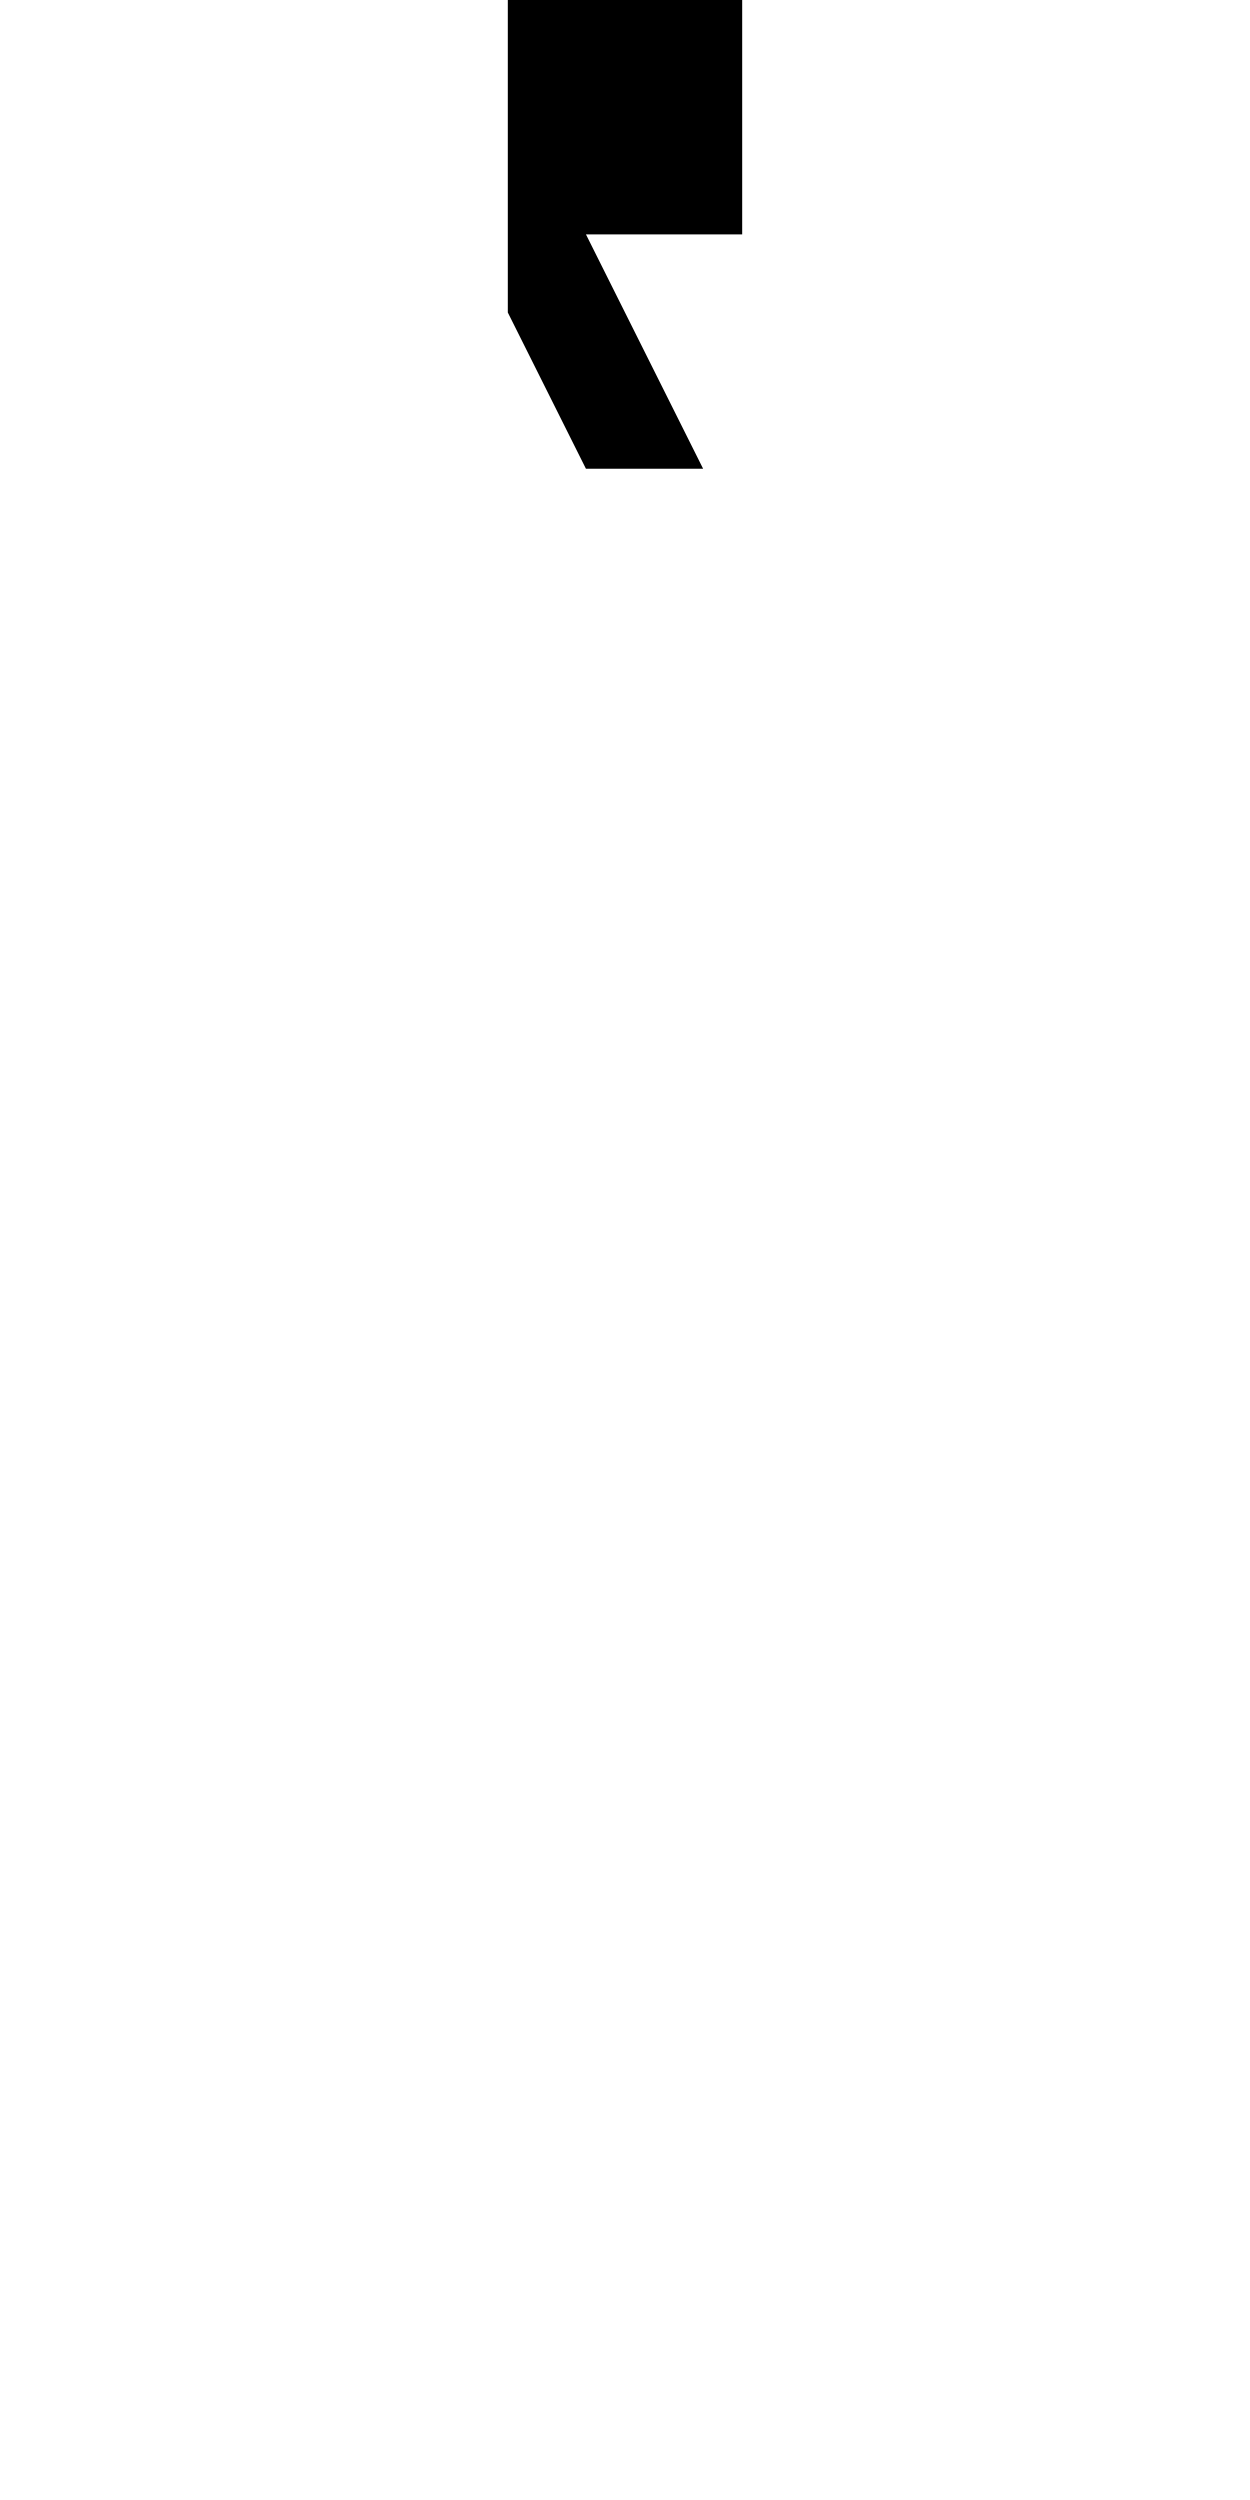
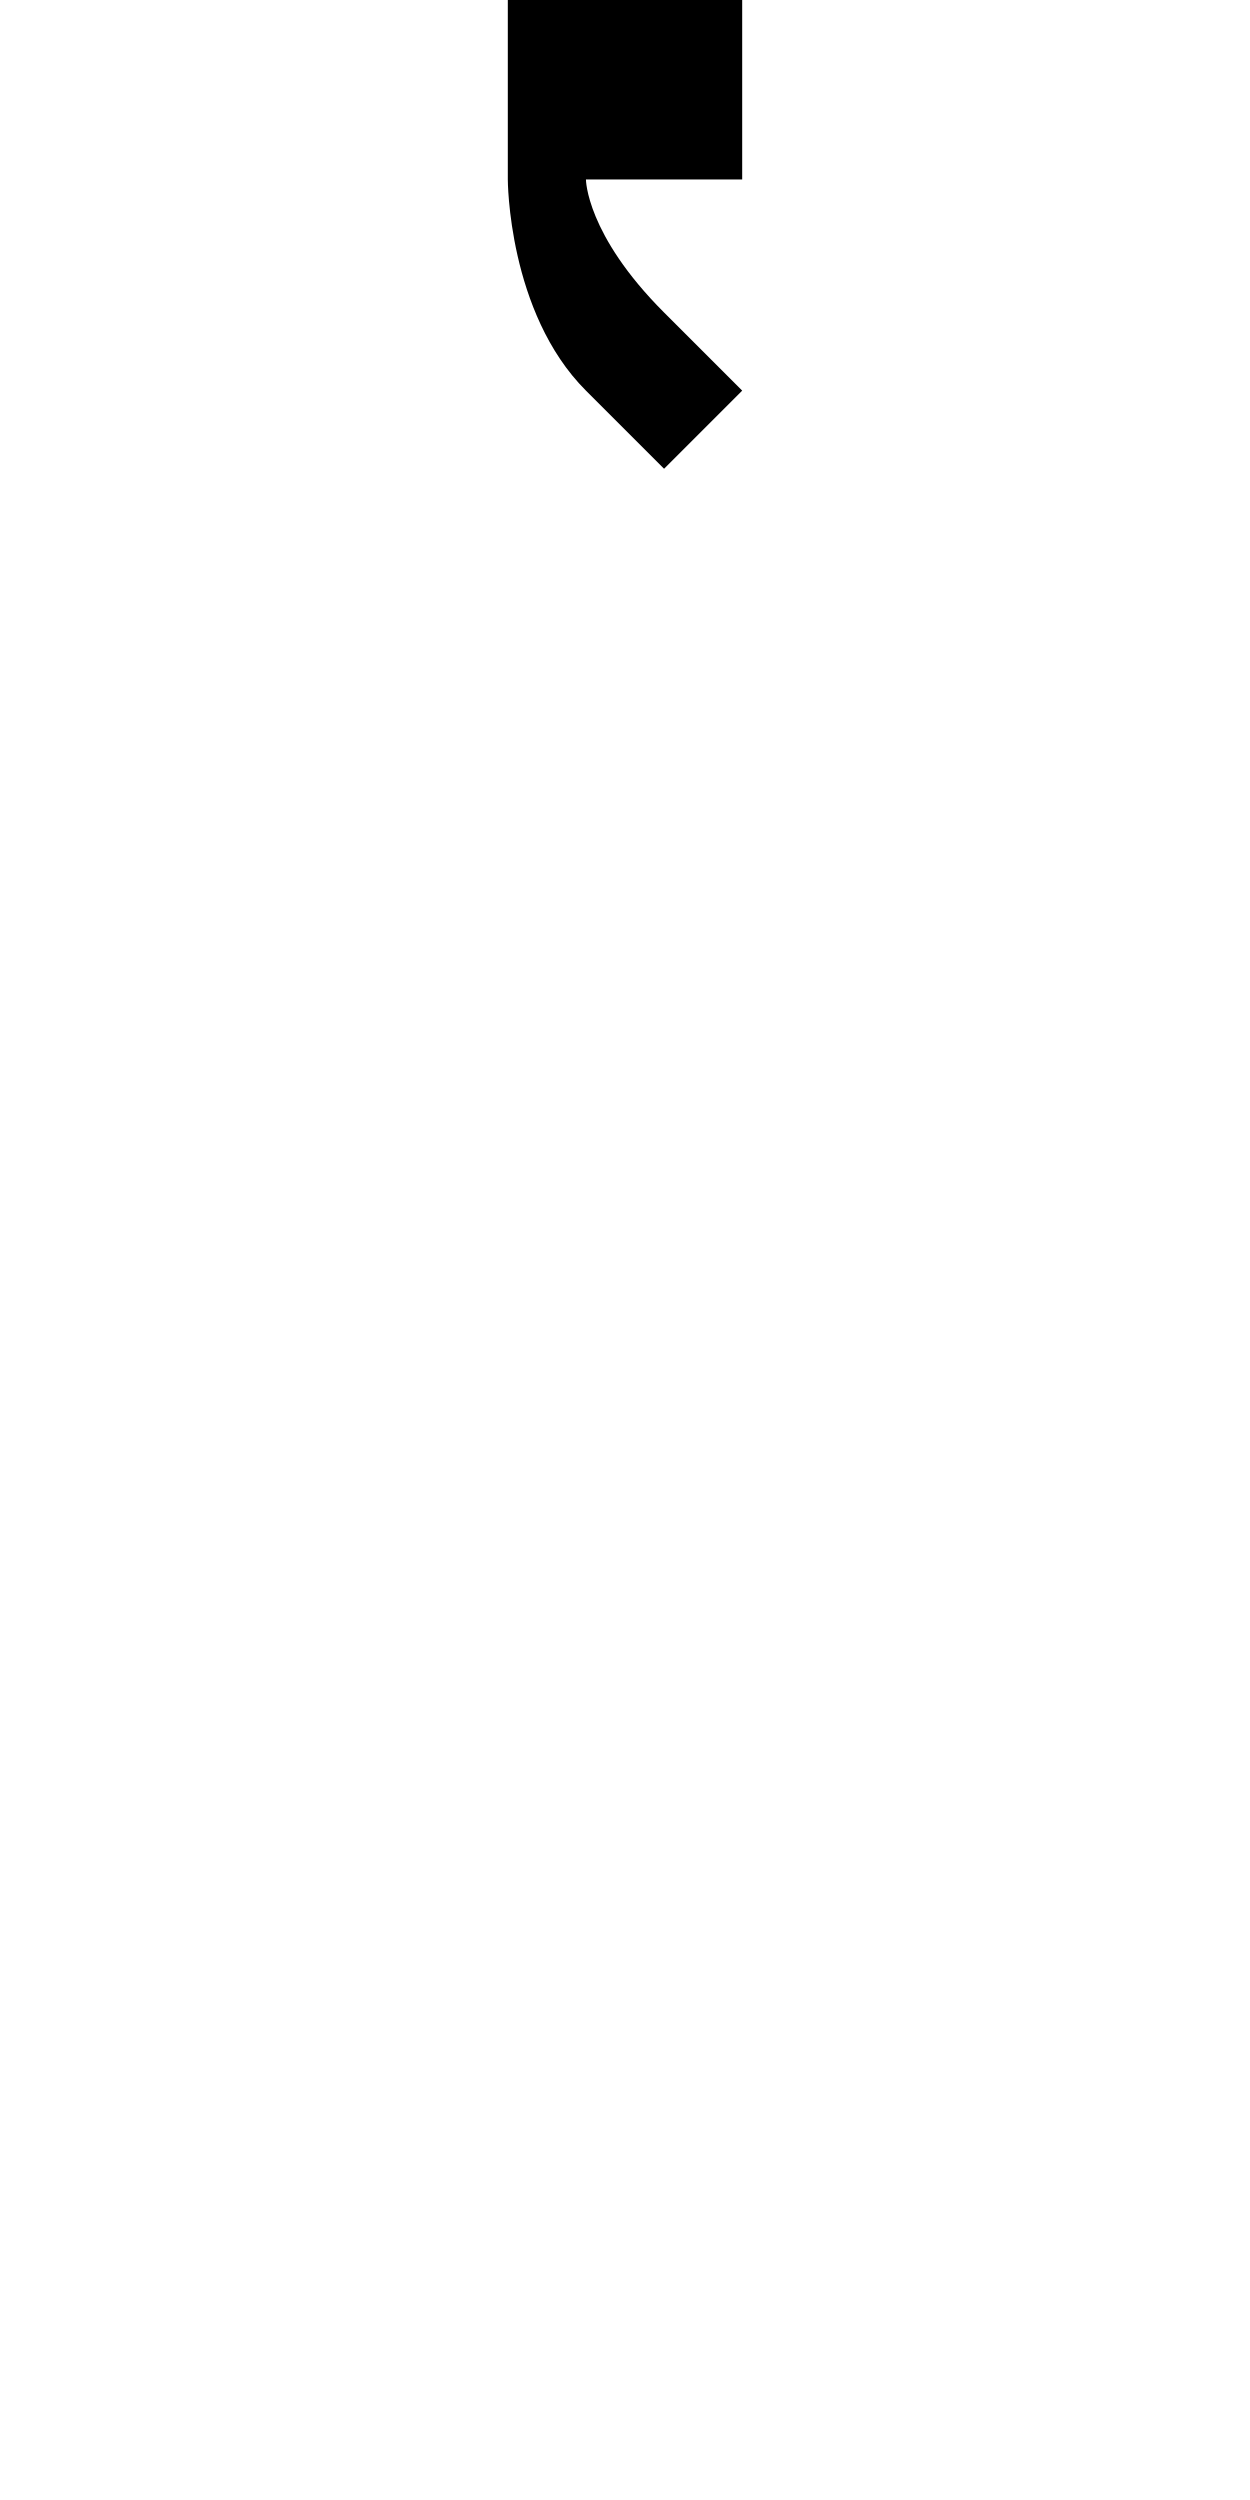
<svg xmlns="http://www.w3.org/2000/svg" version="1.1" width="1024" height="2048" id="svg3355">
  <defs id="defs3357" />
-   <path d="m 608,0 0,192 -128,0 96,192 -96,0 -64,-128 0,-256 z" id="path5741-1" style="fill:#000000;fill-opacity:1;stroke:none;display:inline" />
+   <path d="M 608,0 V 147 H 480 c 0,0 8.2e-4,45.001 64,109 l 64,64 -64,64 -64,-64 C 415.998,255.998 416,147 416,147 V 0 Z" id="path5741-1" style="display:inline;fill:#000000;fill-opacity:1;stroke:none" />
</svg>
